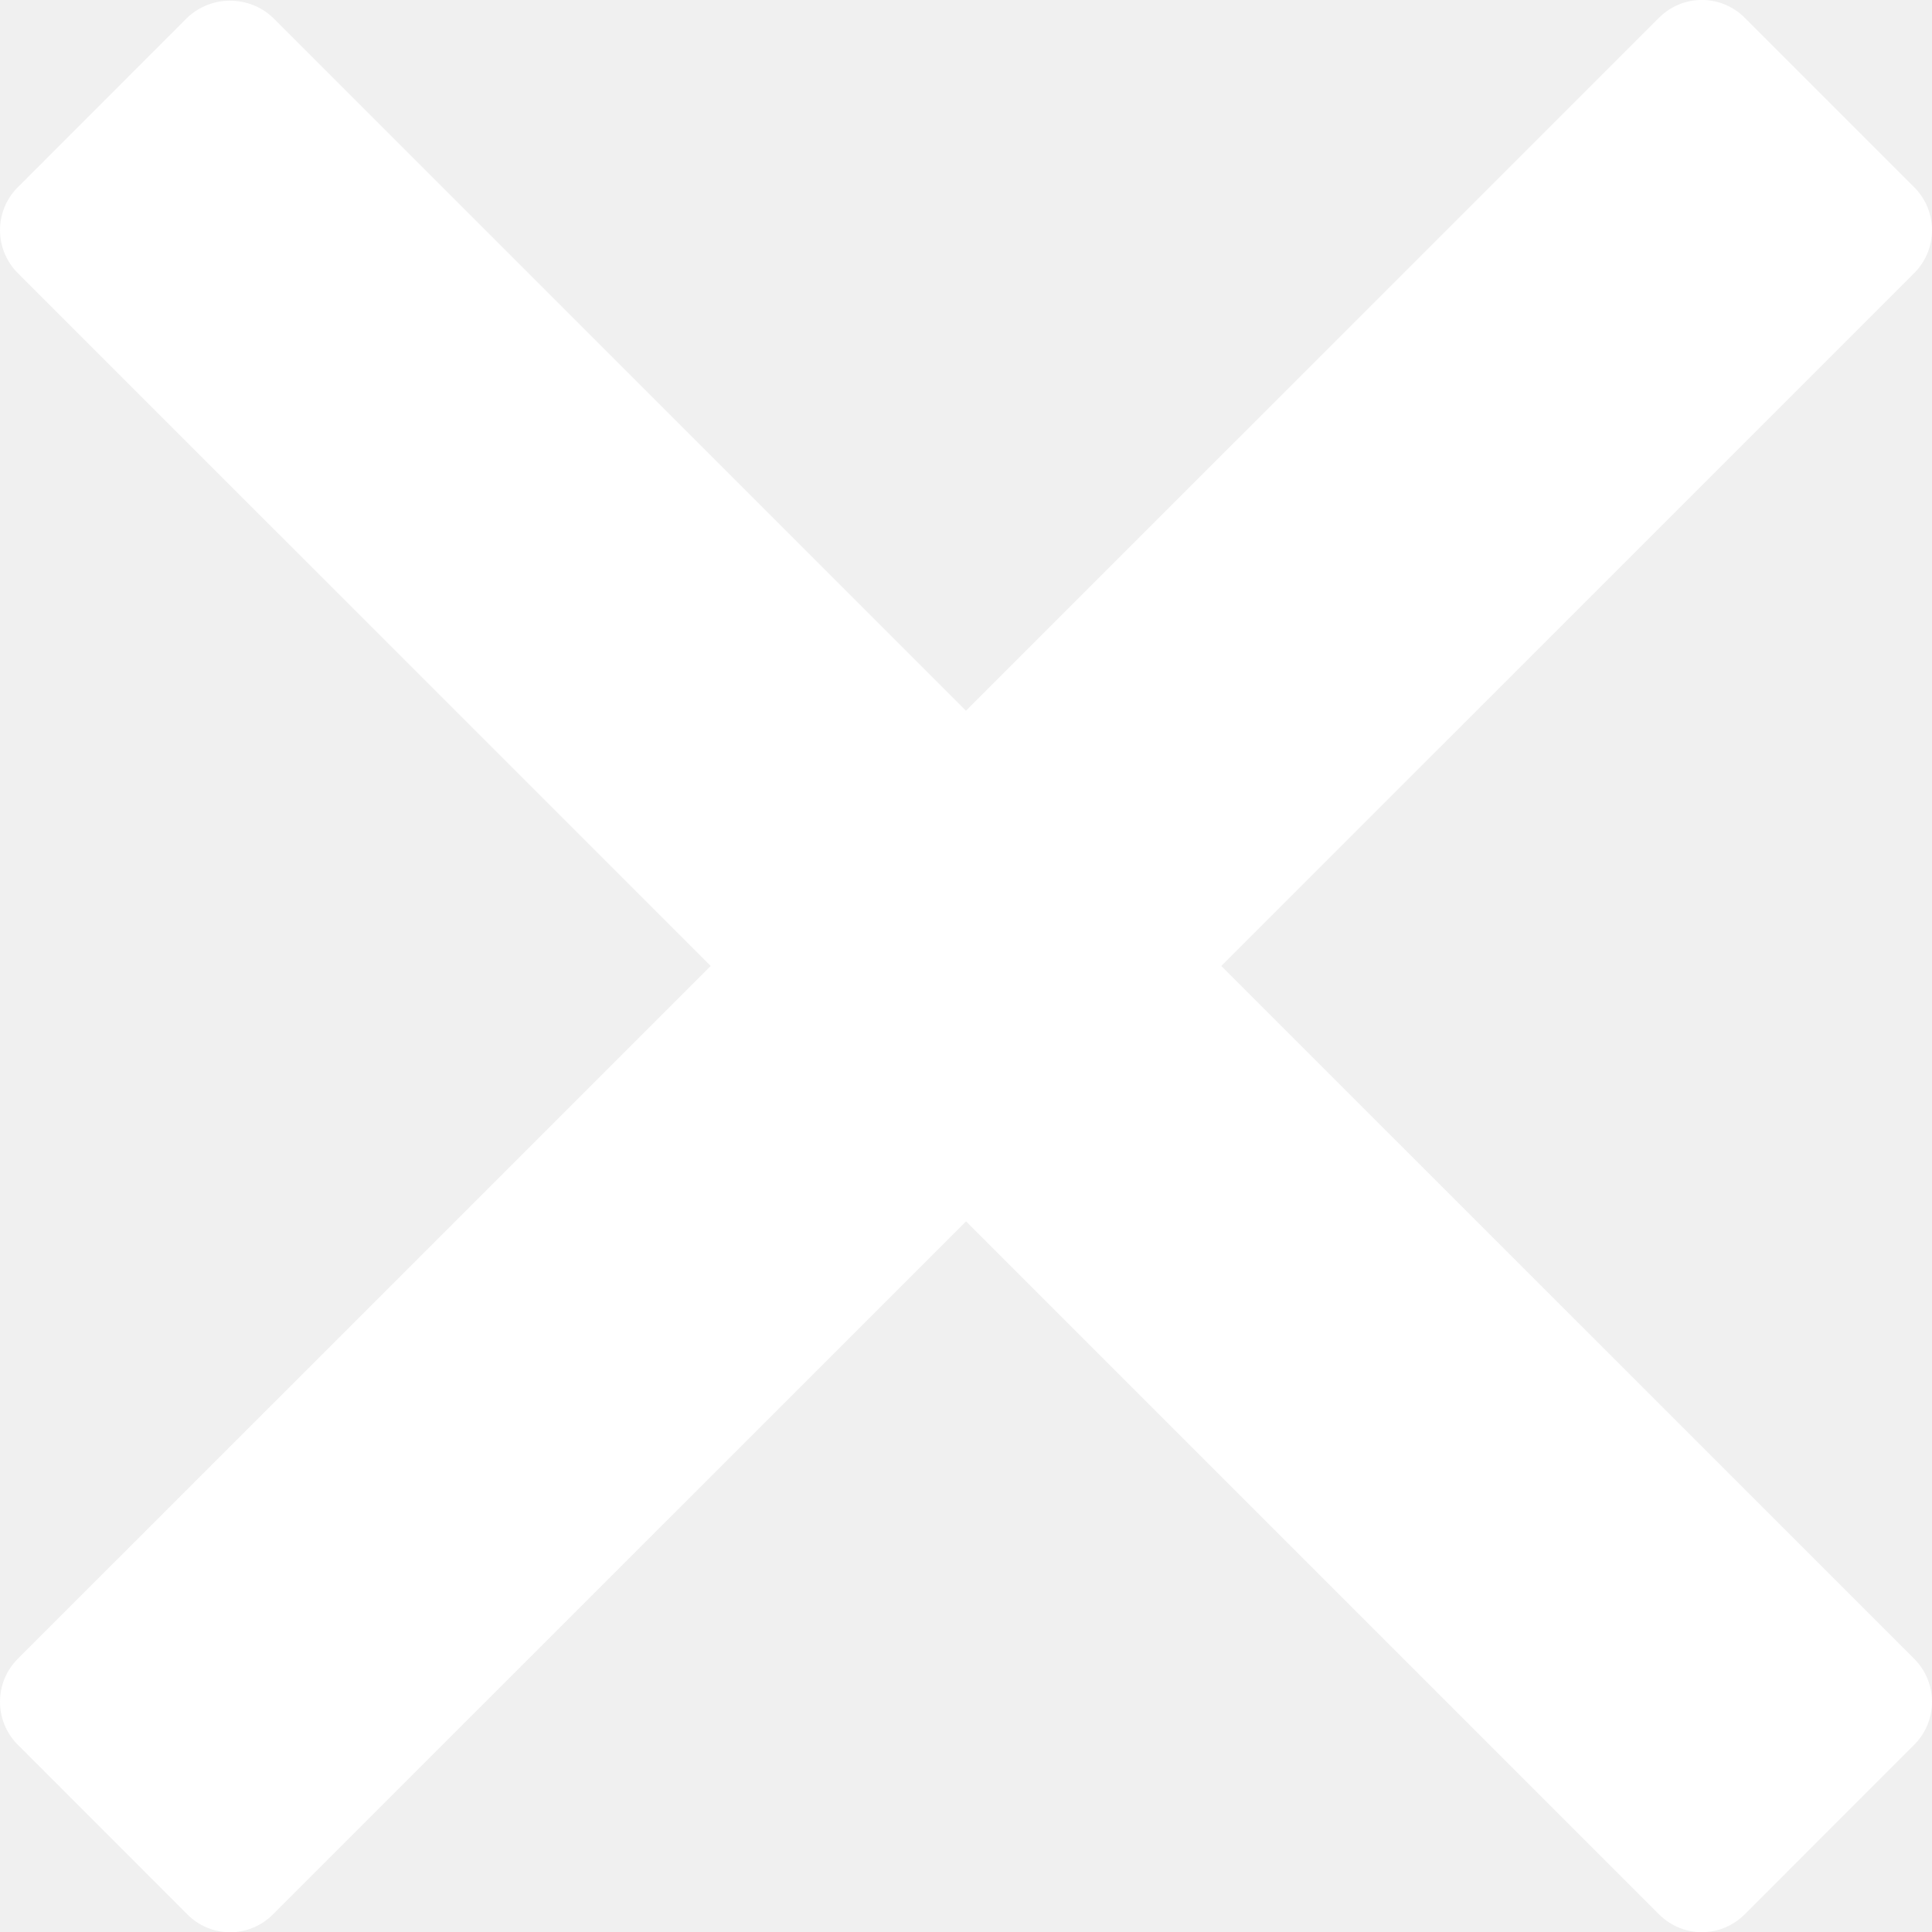
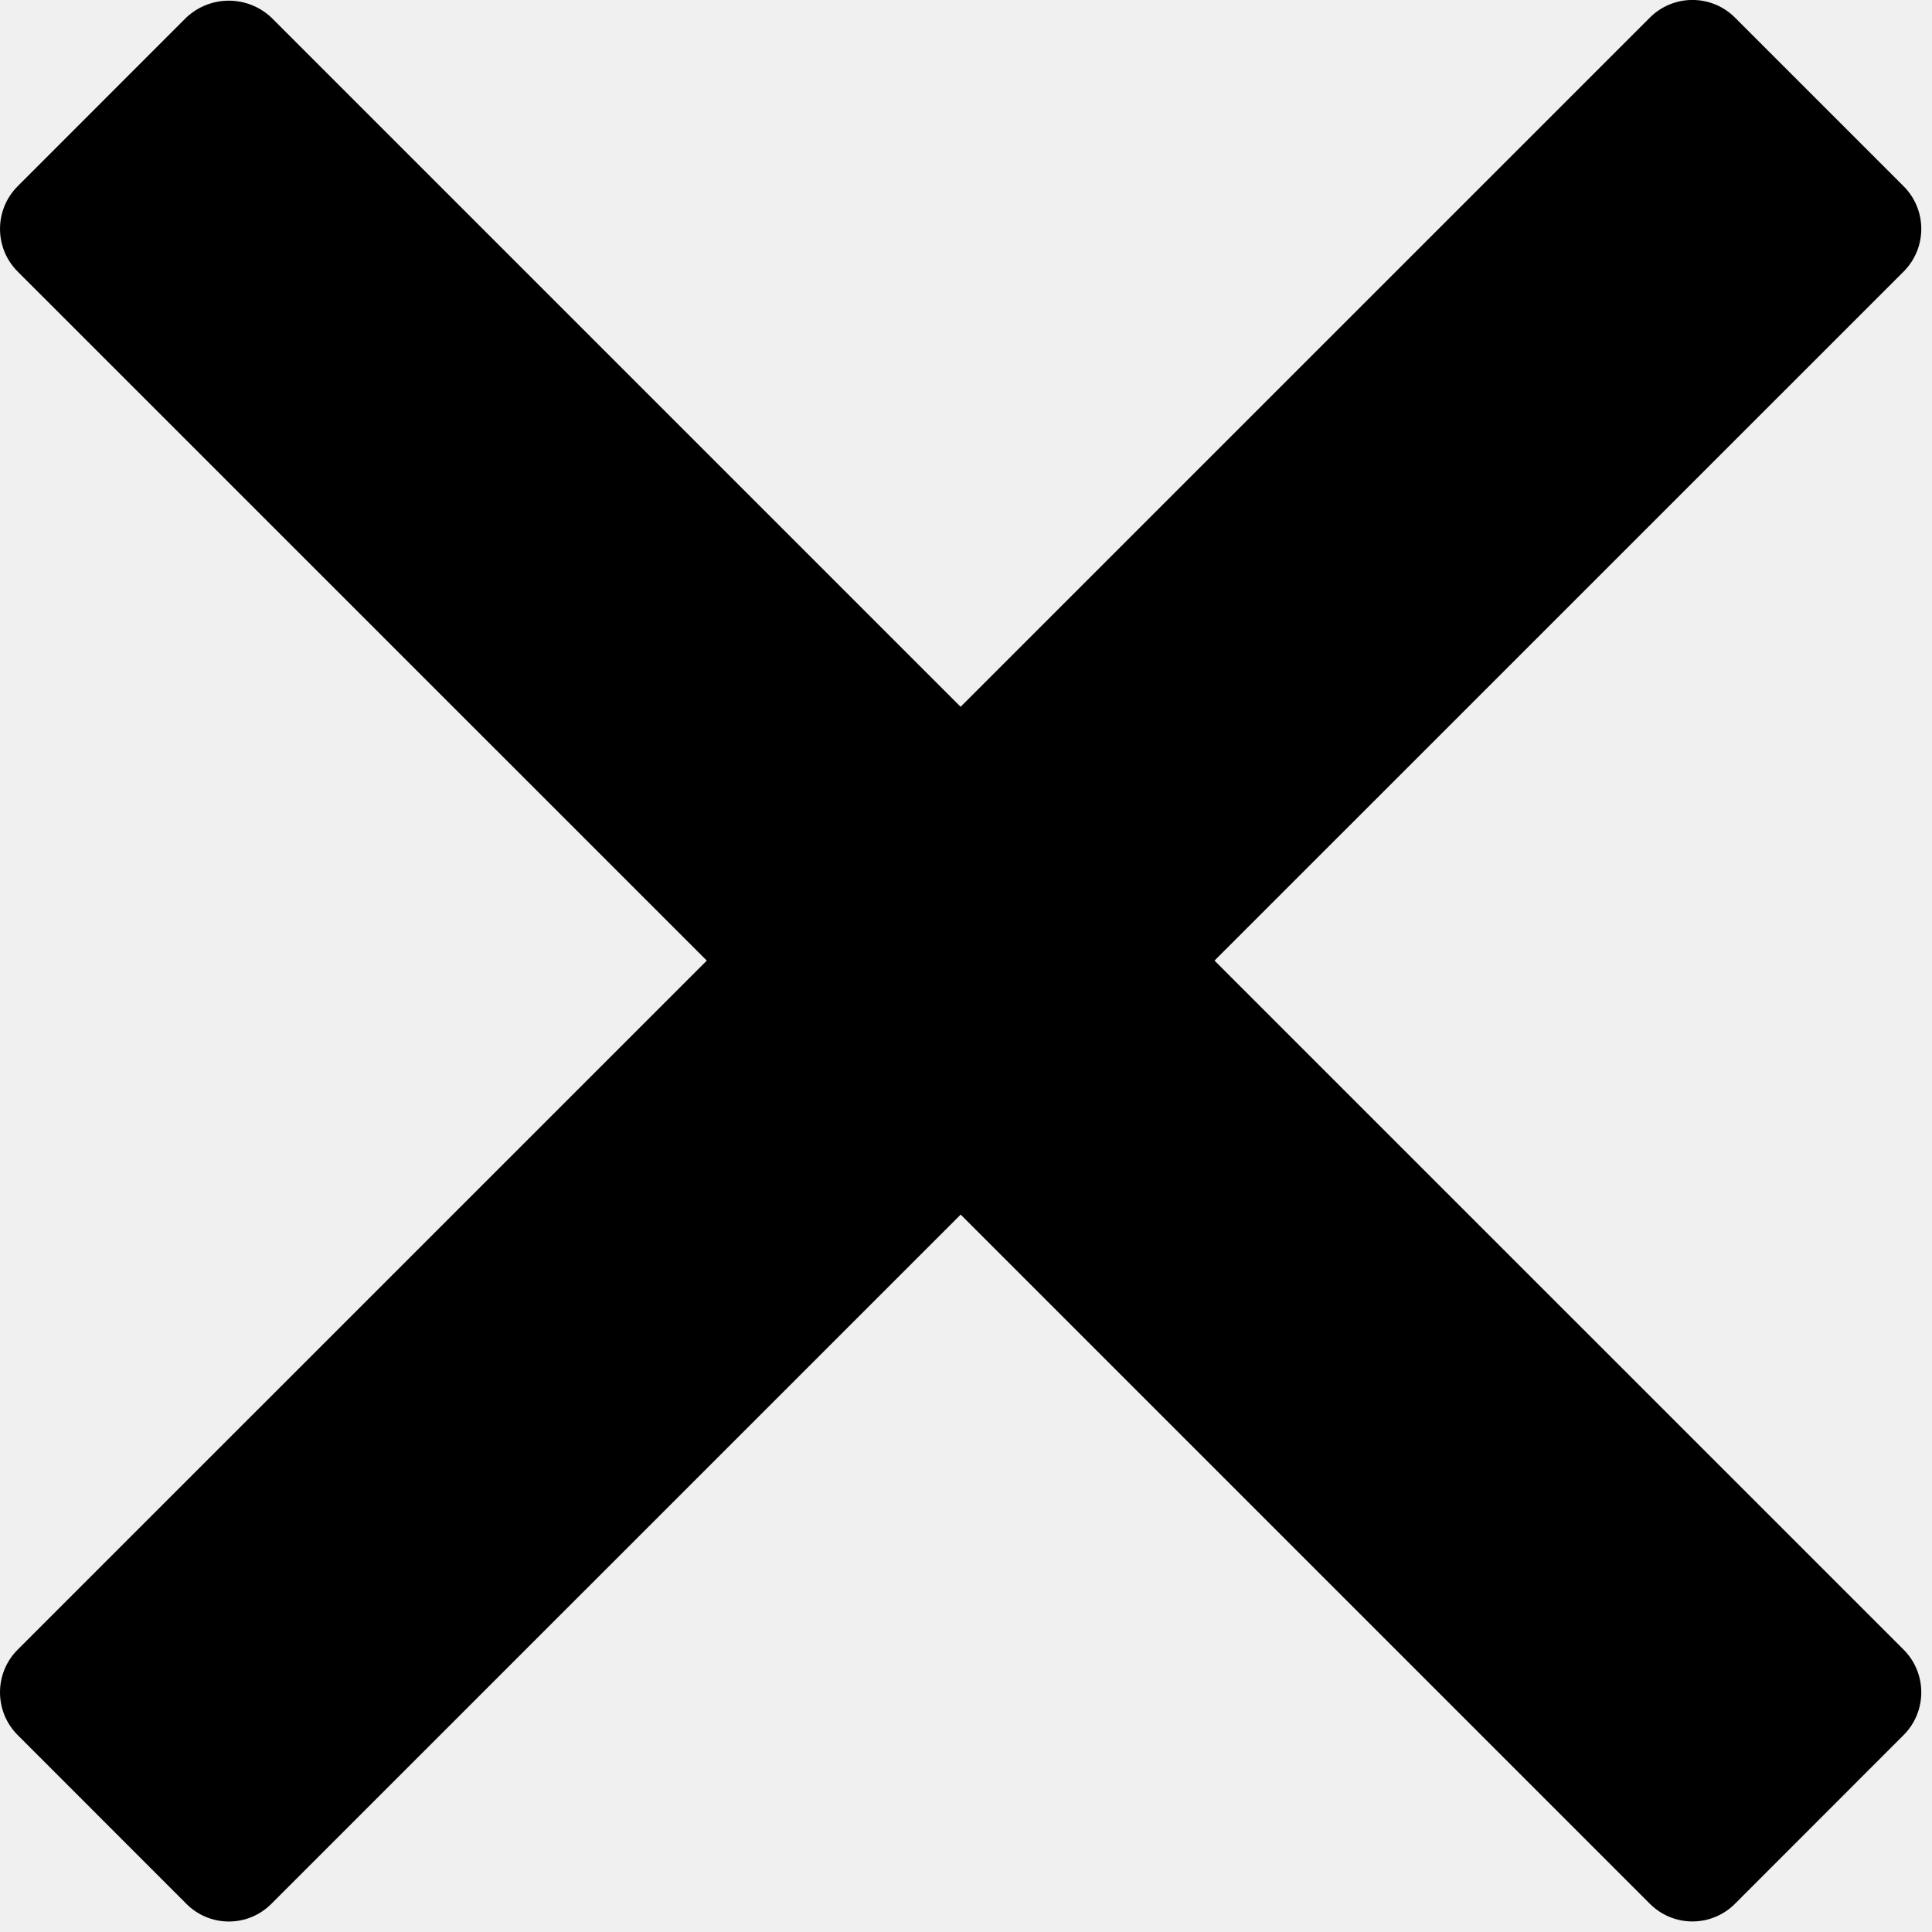
- <svg xmlns="http://www.w3.org/2000/svg" version="1" width="23.867" height="23.867">
-   <path fill="#FFF" d="M15.087 11.933l8.56-8.559a.75.75 0 0 0 0-1.061L21.554.22a.747.747 0 0 0-1.06 0l-8.561 8.56L3.373.22a.771.771 0 0 0-1.061 0L.22 2.313a.75.75 0 0 0 0 1.061l8.56 8.559-8.56 8.559a.751.751 0 0 0 0 1.062l2.093 2.094a.744.744 0 0 0 1.06 0l8.561-8.56 8.56 8.56a.746.746 0 0 0 1.06 0l2.093-2.094a.751.751 0 0 0 0-1.062l-8.56-8.559z" />
+ <svg xmlns="http://www.w3.org/2000/svg" version="1" width="23.867" height="23.867" viewBox="0 0 24 24">
+   <path d="M15.087 11.933l8.56-8.559a.75.75 0 0 0 0-1.061L21.554.22a.747.747 0 0 0-1.06 0l-8.561 8.56L3.373.22a.771.771 0 0 0-1.061 0L.22 2.313a.75.75 0 0 0 0 1.061l8.56 8.559-8.56 8.559a.751.751 0 0 0 0 1.062l2.093 2.094a.744.744 0 0 0 1.06 0l8.561-8.56 8.56 8.56a.746.746 0 0 0 1.06 0l2.093-2.094a.751.751 0 0 0 0-1.062l-8.56-8.559z" />
</svg>
